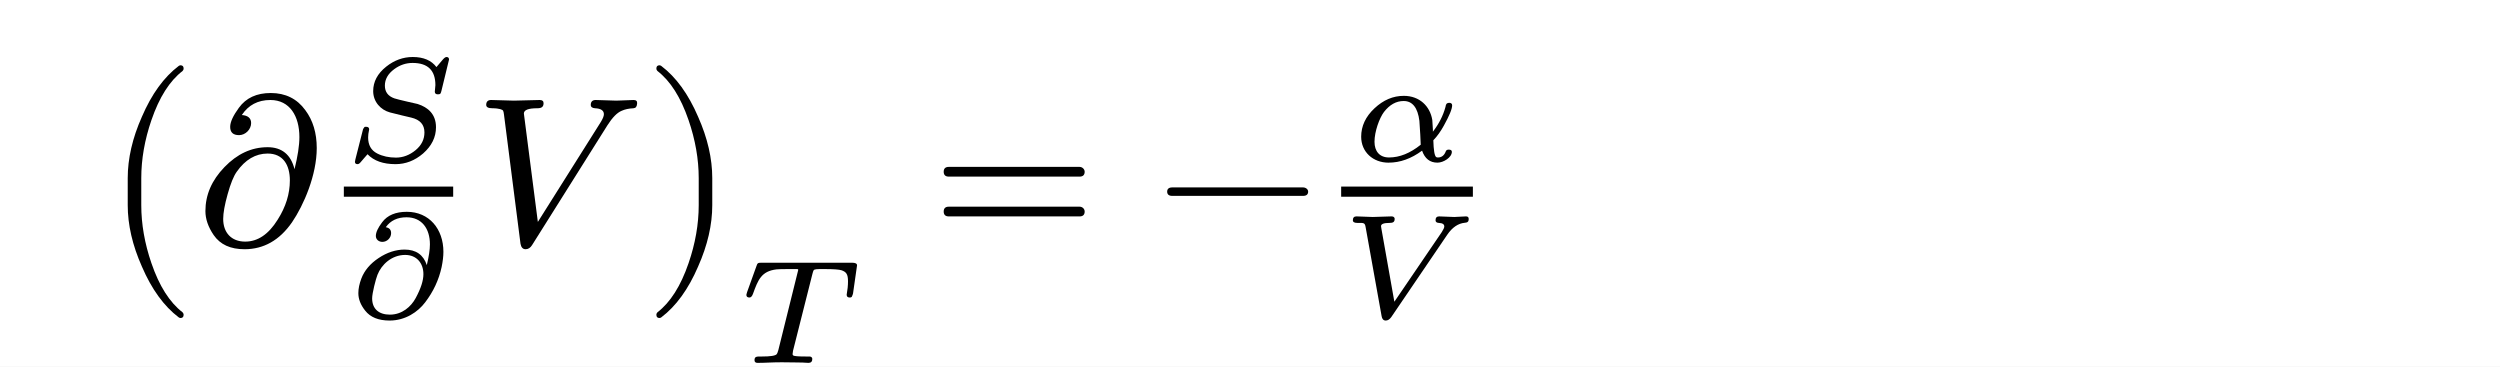
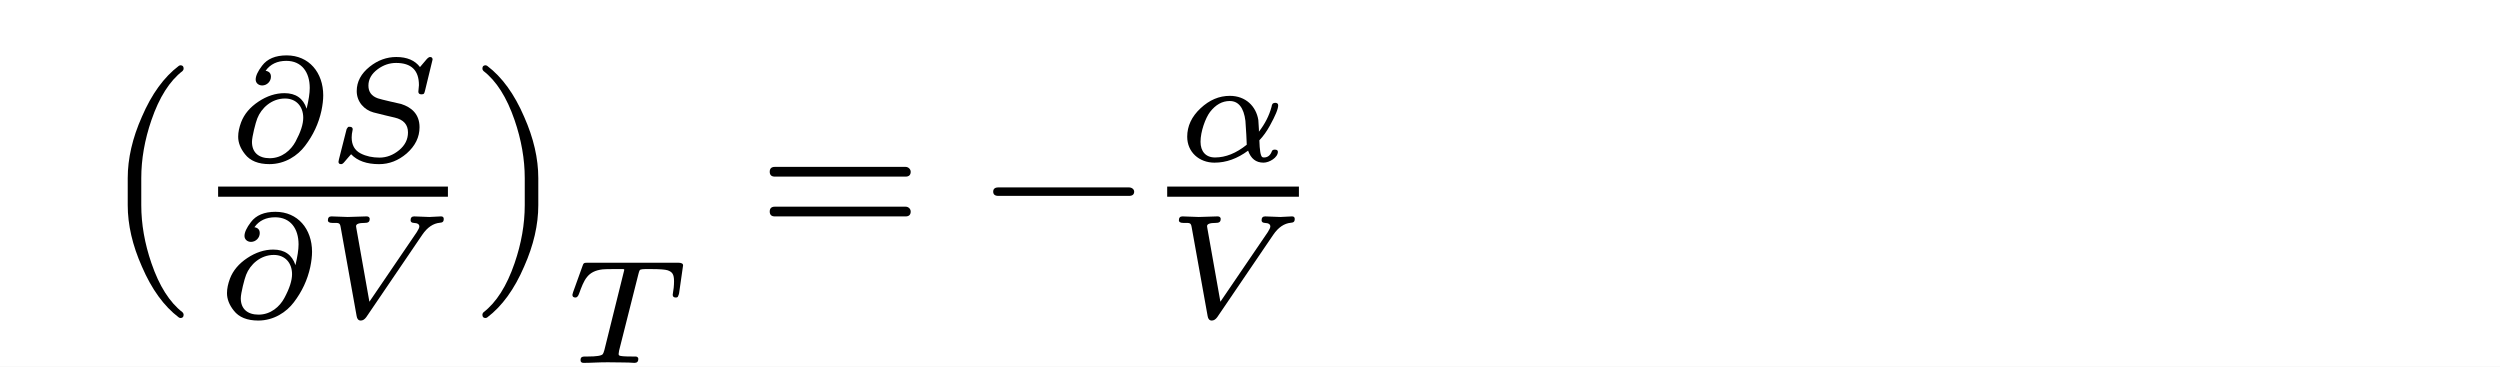
<svg xmlns="http://www.w3.org/2000/svg" xmlns:xlink="http://www.w3.org/1999/xlink" class="typst-doc" viewBox="0 0 283.465 41.565" width="283.465pt" height="41.565pt">
  <path class="typst-shape" fill="#ffffff" fill-rule="nonzero" d="M 0 0v 41.565 h 283.465 v -41.565 Z " />
  <g>
    <g class="typst-group">
      <g>
        <g class="typst-group">
          <g>
            <g class="typst-text" transform="matrix(1 0 0 -1 11.33858 27.73058)">
              <use xlink:href="#g4E13A3C8C14619A7CF47CE376DB95216" x="0" y="0" fill="#000000" fill-rule="nonzero" />
            </g>
-             <g class="typst-text" transform="matrix(1 0 0 -1 22.33058 27.73058)">
-               <use xlink:href="#g1C2FEA66170B764E8AD33043DEAE2E2F" x="0" y="0" fill="#000000" fill-rule="nonzero" />
+             <g class="typst-text" transform="matrix(1 0 0 -1 25.99898 18.27458)">
+               <use xlink:href="#gB7A7B7D06C278843C13B30A483EEF463" x="0" y="0" fill="#000000" fill-rule="nonzero" />
            </g>
-             <g class="typst-text" transform="matrix(1 0 0 -1 38.98658 18.27458)">
+             <g class="typst-text" transform="matrix(1 0 0 -1 37.12058 18.27458)">
              <use xlink:href="#g648612B0E4E02A305CC6F42AC39781A1" x="0" y="0" fill="#000000" fill-rule="nonzero" />
            </g>
-             <g class="typst-text" transform="matrix(1 0 0 -1 39.62498 36.01058)">
+             <g class="typst-text" transform="matrix(1 0 0 -1 24.73058 36.01058)">
              <use xlink:href="#gB7A7B7D06C278843C13B30A483EEF463" x="0" y="0" fill="#000000" fill-rule="nonzero" />
            </g>
-             <path class="typst-shape" fill="none" stroke="#000000" stroke-width="1.152" stroke-linecap="butt" stroke-linejoin="miter" stroke-miterlimit="4" transform="matrix(1 0 0 1 38.98658 21.73058)" d="M 0 0h 12.398 " />
-             <g class="typst-text" transform="matrix(1 0 0 -1 53.78498 27.73058)">
-               <use xlink:href="#g3A44E9762767070A56A5C27491A0778B" x="0" y="0" fill="#000000" fill-rule="nonzero" />
+             <g class="typst-text" transform="matrix(1 0 0 -1 35.85218 36.01058)">
+               <use xlink:href="#gC1332B0538AF4B3BA1010548CB2EBF7D" x="0" y="0" fill="#000000" fill-rule="nonzero" />
            </g>
-             <g class="typst-text" transform="matrix(1 0 0 -1 72.91298 27.73058)">
+             <path class="typst-shape" fill="none" stroke="#000000" stroke-width="1.152" stroke-linecap="butt" stroke-linejoin="miter" stroke-miterlimit="4" transform="matrix(1 0 0 1 24.73058 21.73058)" d="M 0 0h 26.057 " />
+             <g class="typst-text" transform="matrix(1 0 0 -1 53.18738 27.73058)">
              <use xlink:href="#g504ADEDE60F50E2CB288C589E0408994" x="0" y="0" fill="#000000" fill-rule="nonzero" />
            </g>
-             <g class="typst-text" transform="matrix(1 0 0 -1 83.90498 41.14658)">
+             <g class="typst-text" transform="matrix(1 0 0 -1 64.17938 41.14658)">
              <use xlink:href="#g3DBA449E6A11382BFCC6607B6E48EFB4" x="0" y="0" fill="#000000" fill-rule="nonzero" />
            </g>
-             <g class="typst-text" transform="matrix(1 0 0 -1 105.658 27.73058)">
+             <g class="typst-text" transform="matrix(1 0 0 -1 85.93245 27.73058)">
              <use xlink:href="#gB55CDA46F6AD324B84D96C11ABE5FC3A" x="0" y="0" fill="#000000" fill-rule="nonzero" />
            </g>
          </g>
        </g>
-         <g class="typst-text" transform="matrix(1 0 0 -1 130.9967 27.73058)">
+         <g class="typst-text" transform="matrix(1 0 0 -1 111.2711 27.73058)">
          <use xlink:href="#g1EE93B274E71E575D11F648C720763AA" x="0" y="0" fill="#000000" fill-rule="nonzero" />
        </g>
-         <g class="typst-text" transform="matrix(1 0 0 -1 153.2951 18.27458)">
+         <g class="typst-text" transform="matrix(1 0 0 -1 133.5695 18.27458)">
          <use xlink:href="#g55FCD76AFF6A6545B054FCE45464B478" x="0" y="0" fill="#000000" fill-rule="nonzero" />
        </g>
-         <g class="typst-text" transform="matrix(1 0 0 -1 152.0687 36.01058)">
+         <g class="typst-text" transform="matrix(1 0 0 -1 132.3431 36.01058)">
          <use xlink:href="#gC1332B0538AF4B3BA1010548CB2EBF7D" x="0" y="0" fill="#000000" fill-rule="nonzero" />
        </g>
-         <path class="typst-shape" fill="none" stroke="#000000" stroke-width="1.152" stroke-linecap="butt" stroke-linejoin="miter" stroke-miterlimit="4" transform="matrix(1 0 0 1 152.0687 21.73058)" d="M 0 0h 14.935 " />
+         <path class="typst-shape" fill="none" stroke="#000000" stroke-width="1.152" stroke-linecap="butt" stroke-linejoin="miter" stroke-miterlimit="4" transform="matrix(1 0 0 1 132.3431 21.73058)" d="M 0 0h 14.935 " />
      </g>
    </g>
  </g>
  <defs id="glyph">
    <symbol id="g4E13A3C8C14619A7CF47CE376DB95216" overflow="visible">
      <path d="M 0 0m 9.12 -8.328 c 0.24 0 0.36 0.12 0.36 0.36 c 0 0.12 -0.048 0.216 -0.12 0.288 c -1.464 1.128 -2.64 2.976 -3.528 5.568 c -0.768 2.232 -1.152 4.44 -1.152 6.576 v 3.072 c 0 2.136 0.384 4.344 1.152 6.576 c 0.888 2.592 2.064 4.44 3.528 5.568 c 0.072 0.072 0.12 0.168 0.12 0.288 c 0 0.24 -0.12 0.36 -0.36 0.36 c -0.048 0 -0.12 -0.024 -0.192 -0.072 c -1.68 -1.272 -3.072 -3.192 -4.176 -5.76 c -1.08 -2.424 -1.608 -4.752 -1.608 -6.96 v -3.072 c 0 -2.208 0.528 -4.536 1.608 -6.96 c 1.104 -2.568 2.496 -4.488 4.176 -5.76 c 0.072 -0.048 0.144 -0.072 0.192 -0.072 Z " />
    </symbol>
-     <symbol id="g1C2FEA66170B764E8AD33043DEAE2E2F" overflow="visible">
-       <path d="M 0 0m 6.144 13.776 c 0 0.552 -0.36 0.864 -1.056 0.912 c 0.744 1.128 1.824 1.704 3.24 1.704 c 2.208 0 3.288 -1.848 3.288 -4.2 c 0 -0.984 -0.192 -2.184 -0.552 -3.648 c -0.408 1.656 -1.44 2.496 -3.048 2.496 c -1.848 0 -3.456 -0.768 -4.896 -2.256 c -1.44 -1.488 -2.16 -3.144 -2.16 -4.992 c 0 -0.888 0.312 -1.8 0.936 -2.712 c 0.744 -1.08 1.896 -1.608 3.504 -1.608 c 2.16 0 3.96 1.008 5.376 3.048 c 1.344 1.968 2.808 5.376 2.808 8.424 c 0 1.704 -0.432 3.144 -1.296 4.296 c -0.936 1.296 -2.256 1.944 -3.912 1.944 c -1.608 0 -2.808 -0.552 -3.624 -1.68 c -0.648 -0.888 -0.984 -1.608 -0.984 -2.16 c 0 -0.624 0.336 -0.936 1.008 -0.936 c 0.72 0 1.368 0.648 1.368 1.368 Z m 4.392 -6.504 c 0 -1.512 -0.456 -3 -1.392 -4.464 c -1.032 -1.656 -2.256 -2.472 -3.672 -2.472 c -1.584 0 -2.496 1.032 -2.496 2.568 c 0 0.672 0.168 1.608 0.504 2.808 c 0.336 1.2 0.672 2.04 1.032 2.544 c 0.96 1.368 2.136 2.064 3.504 2.064 c 1.752 0 2.52 -1.296 2.52 -3.048 Z " />
+     <symbol id="gB7A7B7D06C278843C13B30A483EEF463" overflow="visible">
+       <path d="M 0 0m 6.502 11.995 c -1.26 0 -2.201 -0.386 -2.789 -1.176 c -0.487 -0.638 -0.722 -1.159 -0.722 -1.562 c 0 -0.403 0.336 -0.672 0.739 -0.672 c 0.538 0 0.991 0.454 0.991 0.991 c 0 0.386 -0.202 0.605 -0.605 0.672 c 0.538 0.756 1.327 1.126 2.352 1.126 c 1.73 0 2.654 -1.277 2.654 -3.074 c 0 -0.588 -0.118 -1.361 -0.353 -2.352 c -0.386 1.176 -1.226 1.764 -2.52 1.764 c -0.991 0 -1.982 -0.319 -2.94 -0.958 c -0.958 -0.638 -1.613 -1.411 -1.966 -2.335 c -0.218 -0.588 -0.336 -1.126 -0.336 -1.646 c 0 -0.672 0.252 -1.327 0.773 -1.982 c 0.588 -0.756 1.512 -1.126 2.772 -1.126 c 1.781 0 3.209 0.974 4.032 2.066 c 0.924 1.21 1.546 2.537 1.865 3.998 c 0.134 0.655 0.202 1.226 0.202 1.73 c 0 2.587 -1.613 4.536 -4.15 4.536 Z m 1.882 -7.073 c 0 -0.722 -0.286 -1.613 -0.874 -2.705 c -0.521 -0.974 -1.546 -1.882 -2.923 -1.882 c -1.26 0 -2.016 0.655 -2.016 1.848 c 0 0.588 0.42 2.218 0.605 2.671 c 0.454 1.159 1.613 2.251 3.142 2.251 c 1.277 0 2.066 -0.907 2.066 -2.184 Z " />
    </symbol>
    <symbol id="g648612B0E4E02A305CC6F42AC39781A1" overflow="visible">
      <path d="M 0 0m 10.315 7.879 c 0 -0.202 0.118 -0.302 0.353 -0.302 c 0.319 0 0.319 0.118 0.403 0.42 l 0.857 3.528 c 0 0.185 -0.101 0.286 -0.286 0.286 c -0.101 0 -0.235 -0.084 -0.386 -0.252 l -0.756 -0.89 c -0.571 0.756 -1.462 1.142 -2.688 1.142 c -1.092 0 -2.1 -0.37 -3.007 -1.092 c -0.991 -0.79 -1.478 -1.714 -1.478 -2.772 c 0 -1.226 0.857 -2.134 1.898 -2.419 c 1.075 -0.269 1.882 -0.47 2.419 -0.588 c 0.991 -0.235 1.495 -0.79 1.495 -1.68 c 0 -0.79 -0.336 -1.462 -1.008 -2.016 c -0.672 -0.554 -1.428 -0.84 -2.218 -0.84 c -0.79 0 -1.512 0.151 -2.134 0.47 c -0.689 0.353 -1.025 0.958 -1.025 1.814 c 0 0.252 0.034 0.538 0.101 0.823 c 0.017 0.05 0.017 0.084 0.017 0.101 c 0 0.185 -0.118 0.286 -0.336 0.286 c -0.084 0 -0.134 0 -0.185 -0.017 c -0.118 -0.134 -0.185 -0.252 -0.202 -0.37 l -0.84 -3.31 c -0.034 -0.134 -0.05 -0.218 -0.05 -0.269 c 0 -0.185 0.101 -0.269 0.302 -0.269 c 0.118 0 0.235 0.084 0.37 0.252 l 0.403 0.47 c 0.151 0.185 0.269 0.319 0.353 0.403 c 0.722 -0.756 1.781 -1.126 3.175 -1.126 c 1.142 0 2.184 0.403 3.125 1.21 c 0.974 0.857 1.462 1.848 1.462 2.974 c 0 1.462 -0.874 2.251 -2.083 2.638 c 0 0 -2.335 0.521 -2.638 0.638 c -0.722 0.252 -1.075 0.739 -1.075 1.445 c 0 0.722 0.353 1.344 1.058 1.865 c 0.638 0.47 1.327 0.706 2.083 0.706 c 1.73 0 2.587 -0.84 2.587 -2.52 c 0 -0.134 -0.067 -0.605 -0.067 -0.739 Z " />
    </symbol>
-     <symbol id="gB7A7B7D06C278843C13B30A483EEF463" overflow="visible">
-       <path d="M 0 0m 6.502 11.995 c -1.26 0 -2.201 -0.386 -2.789 -1.176 c -0.487 -0.638 -0.722 -1.159 -0.722 -1.562 c 0 -0.403 0.336 -0.672 0.739 -0.672 c 0.538 0 0.991 0.454 0.991 0.991 c 0 0.386 -0.202 0.605 -0.605 0.672 c 0.538 0.756 1.327 1.126 2.352 1.126 c 1.73 0 2.654 -1.277 2.654 -3.074 c 0 -0.588 -0.118 -1.361 -0.353 -2.352 c -0.386 1.176 -1.226 1.764 -2.52 1.764 c -0.991 0 -1.982 -0.319 -2.94 -0.958 c -0.958 -0.638 -1.613 -1.411 -1.966 -2.335 c -0.218 -0.588 -0.336 -1.126 -0.336 -1.646 c 0 -0.672 0.252 -1.327 0.773 -1.982 c 0.588 -0.756 1.512 -1.126 2.772 -1.126 c 1.781 0 3.209 0.974 4.032 2.066 c 0.924 1.21 1.546 2.537 1.865 3.998 c 0.134 0.655 0.202 1.226 0.202 1.73 c 0 2.587 -1.613 4.536 -4.15 4.536 Z m 1.882 -7.073 c 0 -0.722 -0.286 -1.613 -0.874 -2.705 c -0.521 -0.974 -1.546 -1.882 -2.923 -1.882 c -1.26 0 -2.016 0.655 -2.016 1.848 c 0 0.588 0.42 2.218 0.605 2.671 c 0.454 1.159 1.613 2.251 3.142 2.251 c 1.277 0 2.066 -0.907 2.066 -2.184 Z " />
-     </symbol>
-     <symbol id="g3A44E9762767070A56A5C27491A0778B" overflow="visible">
-       <path d="M 0 0m 16.104 16.32 c -0.456 0 -1.896 0.072 -2.352 0.072 c -0.36 0 -0.552 -0.192 -0.552 -0.552 c 0 -0.24 0.168 -0.36 0.48 -0.384 c 0.672 -0.024 1.008 -0.264 1.008 -0.672 c 0 -0.216 -0.12 -0.504 -0.336 -0.864 l -7.152 -11.352 l -1.584 12.288 c 0 0.408 0.504 0.6 1.536 0.6 c 0.48 0 0.696 0.168 0.696 0.576 c 0 0.24 -0.144 0.36 -0.432 0.36 c -0.528 0 -2.4 -0.072 -2.928 -0.072 c -0.48 0 -2.112 0.072 -2.592 0.072 c -0.36 0 -0.552 -0.192 -0.552 -0.552 c 0 -0.264 0.24 -0.384 0.696 -0.384 c 0.408 0 0.696 -0.048 0.888 -0.096 c 0.384 -0.12 0.36 -0.168 0.432 -0.624 l 1.872 -14.64 c 0.072 -0.408 0.264 -0.624 0.576 -0.624 c 0.312 0 0.552 0.168 0.744 0.48 l 8.544 13.584 c 0.552 0.864 1.08 1.416 1.608 1.632 c 0.36 0.168 0.816 0.264 1.344 0.288 c 0.264 0.024 0.384 0.192 0.408 0.552 c 0.024 0.264 -0.12 0.384 -0.408 0.384 c -0.36 0 -1.584 -0.072 -1.944 -0.072 Z " />
+     <symbol id="gC1332B0538AF4B3BA1010548CB2EBF7D" overflow="visible">
+       <path d="M 0 0m 12.835 11.407 c -0.319 0 -1.411 0.067 -1.73 0.067 c -0.269 0 -0.403 -0.151 -0.403 -0.437 c 0 -0.185 0.118 -0.286 0.37 -0.302 c 0.42 -0.017 0.622 -0.151 0.622 -0.403 c 0 -0.134 -0.101 -0.353 -0.286 -0.638 l -5.376 -7.896 l -1.478 8.333 c -0.017 0.118 -0.034 0.185 -0.034 0.235 c 0 0.252 0.319 0.37 0.974 0.37 c 0.353 0 0.571 0.084 0.571 0.437 v 0.067 c -0.034 0.151 -0.151 0.235 -0.353 0.235 c -0.386 0 -1.747 -0.067 -2.134 -0.067 c -0.353 0 -1.495 0.067 -1.848 0.067 c -0.269 0 -0.403 -0.151 -0.403 -0.437 c 0 -0.202 0.168 -0.302 0.487 -0.302 c 0.722 0 0.874 0.05 0.958 -0.47 l 1.814 -10.097 c 0.05 -0.336 0.218 -0.504 0.47 -0.504 c 0.235 0 0.437 0.134 0.622 0.386 l 6.35 9.341 c 0.571 0.84 1.243 1.294 1.999 1.361 c 0.302 0.017 0.437 0.134 0.437 0.42 c 0 0.202 -0.101 0.302 -0.302 0.302 c -0.235 0 -1.092 -0.067 -1.327 -0.067 Z " />
    </symbol>
    <symbol id="g504ADEDE60F50E2CB288C589E0408994" overflow="visible">
      <path d="M 0 0m 2.064 -8.256 c 1.68 1.272 3.072 3.192 4.176 5.76 c 1.08 2.424 1.608 4.752 1.608 6.96 v 3.072 c 0 2.208 -0.528 4.536 -1.608 6.96 c -1.104 2.568 -2.496 4.488 -4.176 5.76 c -0.072 0.048 -0.144 0.072 -0.192 0.072 c -0.24 0 -0.36 -0.12 -0.36 -0.36 c 0 -0.12 0.048 -0.216 0.12 -0.288 c 1.464 -1.128 2.64 -2.976 3.528 -5.568 c 0.768 -2.232 1.152 -4.44 1.152 -6.576 v -3.072 c 0 -2.136 -0.384 -4.344 -1.152 -6.576 c -0.888 -2.592 -2.064 -4.44 -3.528 -5.568 c -0.072 -0.072 -0.12 -0.168 -0.12 -0.288 c 0 -0.24 0.12 -0.36 0.36 -0.36 c 0.048 0 0.12 0.024 0.192 0.072 Z " />
    </symbol>
    <symbol id="g3DBA449E6A11382BFCC6607B6E48EFB4" overflow="visible">
      <path d="M 0 0m 6.602 10.534 l -2.251 -9.072 c -0.067 -0.252 -0.134 -0.403 -0.185 -0.47 c -0.151 -0.185 -0.722 -0.269 -1.697 -0.269 c -0.554 0 -0.823 0.034 -0.823 -0.42 c 0 -0.202 0.118 -0.302 0.353 -0.302 c 0.907 0 1.915 0.084 2.856 0.067 l 1.495 -0.017 c 0.437 0 1.092 -0.017 1.411 -0.05 c 0.286 0 0.437 0.151 0.437 0.437 c 0 0.151 -0.084 0.252 -0.269 0.286 h -0.47 c -0.823 0 -1.31 0.034 -1.428 0.118 c -0.05 0.034 -0.067 0.084 -0.067 0.168 c 0 0.084 0.017 0.202 0.05 0.37 l 2.201 8.719 c 0.118 0.386 0.084 0.487 0.454 0.521 c 0.05 0.017 0.37 0.017 0.991 0.017 c 0.958 0 1.579 -0.05 1.848 -0.134 c 0.538 -0.185 0.739 -0.437 0.739 -1.26 c 0 -0.454 -0.05 -0.958 -0.151 -1.512 c 0 -0.218 0.118 -0.319 0.353 -0.319 c 0.084 0 0.168 0.017 0.218 0.067 c 0.084 0.168 0.134 0.302 0.151 0.403 l 0.454 3.175 c 0 0.202 -0.185 0.302 -0.571 0.302 h -10.214 c -0.47 0 -0.504 -0.034 -0.622 -0.386 l -1.058 -2.94 c -0.017 -0.084 -0.084 -0.269 -0.084 -0.319 c 0 -0.202 0.118 -0.302 0.353 -0.302 c 0.168 0 0.302 0.151 0.403 0.437 c 0.571 1.562 0.941 2.554 2.671 2.755 c 0.185 0.017 0.622 0.034 1.31 0.034 h 0.706 c 0.302 0 0.437 0.034 0.437 -0.101 Z " />
    </symbol>
    <symbol id="gB55CDA46F6AD324B84D96C11ABE5FC3A" overflow="visible">
      <path d="M 0 0m 16.752 8.808 h -14.832 c -0.384 0 -0.576 -0.192 -0.576 -0.552 c 0 -0.36 0.192 -0.552 0.576 -0.552 h 14.832 c 0.384 0 0.576 0.192 0.576 0.552 c 0 0.288 -0.264 0.552 -0.576 0.552 Z m 0 -4.512 h -14.832 c -0.384 0 -0.576 -0.192 -0.576 -0.552 c 0 -0.36 0.192 -0.552 0.576 -0.552 h 14.832 c 0.384 0 0.576 0.192 0.576 0.552 c 0 0.312 -0.264 0.552 -0.576 0.552 Z " />
    </symbol>
    <symbol id="g1EE93B274E71E575D11F648C720763AA" overflow="visible">
      <path d="M 0 0m 16.752 6.48 h -14.832 c -0.384 0 -0.576 -0.168 -0.576 -0.48 c 0 -0.312 0.192 -0.48 0.576 -0.48 h 14.832 c 0.384 0 0.576 0.168 0.576 0.48 c 0 0.288 -0.288 0.48 -0.576 0.48 Z " />
    </symbol>
    <symbol id="g55FCD76AFF6A6545B054FCE45464B478" overflow="visible">
      <path d="M 0 0m 4.15 -0.168 c 1.31 0 2.57 0.454 3.797 1.361 c 0.319 -0.907 0.89 -1.361 1.747 -1.361 c 0.672 0 1.63 0.588 1.63 1.226 c 0 0.168 -0.118 0.252 -0.353 0.252 c -0.185 0 -0.286 -0.067 -0.336 -0.202 c -0.168 -0.454 -0.47 -0.689 -0.89 -0.689 c -0.084 0 -0.151 0.017 -0.202 0.05 c -0.185 0.151 -0.286 0.773 -0.319 1.898 c 0.454 0.47 0.84 1.025 1.193 1.663 c 0.622 1.126 0.941 1.882 0.941 2.302 c 0 0.185 -0.118 0.286 -0.353 0.286 c -0.252 -0.034 -0.353 -0.101 -0.403 -0.47 c -0.269 -0.991 -0.739 -1.915 -1.428 -2.806 v 0.252 c -0.034 0.588 -0.05 0.941 -0.067 1.075 c -0.252 1.562 -1.445 2.738 -3.226 2.738 c -1.226 0 -2.318 -0.47 -3.326 -1.411 c -1.008 -0.941 -1.512 -2.016 -1.512 -3.226 c 0 -1.73 1.344 -2.94 3.108 -2.94 Z m -1.596 2.369 c 0 1.159 0.554 2.688 1.075 3.377 c 0.638 0.823 1.378 1.243 2.234 1.243 c 0.991 0 1.596 -0.756 1.781 -2.251 c 0.084 -1.193 0.134 -2.1 0.151 -2.705 c -1.193 -0.958 -2.386 -1.445 -3.595 -1.445 c -1.075 0 -1.646 0.706 -1.646 1.781 Z " />
    </symbol>
-     <symbol id="gC1332B0538AF4B3BA1010548CB2EBF7D" overflow="visible">
-       <path d="M 0 0m 12.835 11.407 c -0.319 0 -1.411 0.067 -1.73 0.067 c -0.269 0 -0.403 -0.151 -0.403 -0.437 c 0 -0.185 0.118 -0.286 0.37 -0.302 c 0.42 -0.017 0.622 -0.151 0.622 -0.403 c 0 -0.134 -0.101 -0.353 -0.286 -0.638 l -5.376 -7.896 l -1.478 8.333 c -0.017 0.118 -0.034 0.185 -0.034 0.235 c 0 0.252 0.319 0.37 0.974 0.37 c 0.353 0 0.571 0.084 0.571 0.437 v 0.067 c -0.034 0.151 -0.151 0.235 -0.353 0.235 c -0.386 0 -1.747 -0.067 -2.134 -0.067 c -0.353 0 -1.495 0.067 -1.848 0.067 c -0.269 0 -0.403 -0.151 -0.403 -0.437 c 0 -0.202 0.168 -0.302 0.487 -0.302 c 0.722 0 0.874 0.05 0.958 -0.47 l 1.814 -10.097 c 0.05 -0.336 0.218 -0.504 0.47 -0.504 c 0.235 0 0.437 0.134 0.622 0.386 l 6.35 9.341 c 0.571 0.84 1.243 1.294 1.999 1.361 c 0.302 0.017 0.437 0.134 0.437 0.42 c 0 0.202 -0.101 0.302 -0.302 0.302 c -0.235 0 -1.092 -0.067 -1.327 -0.067 Z " />
-     </symbol>
  </defs>
</svg>
